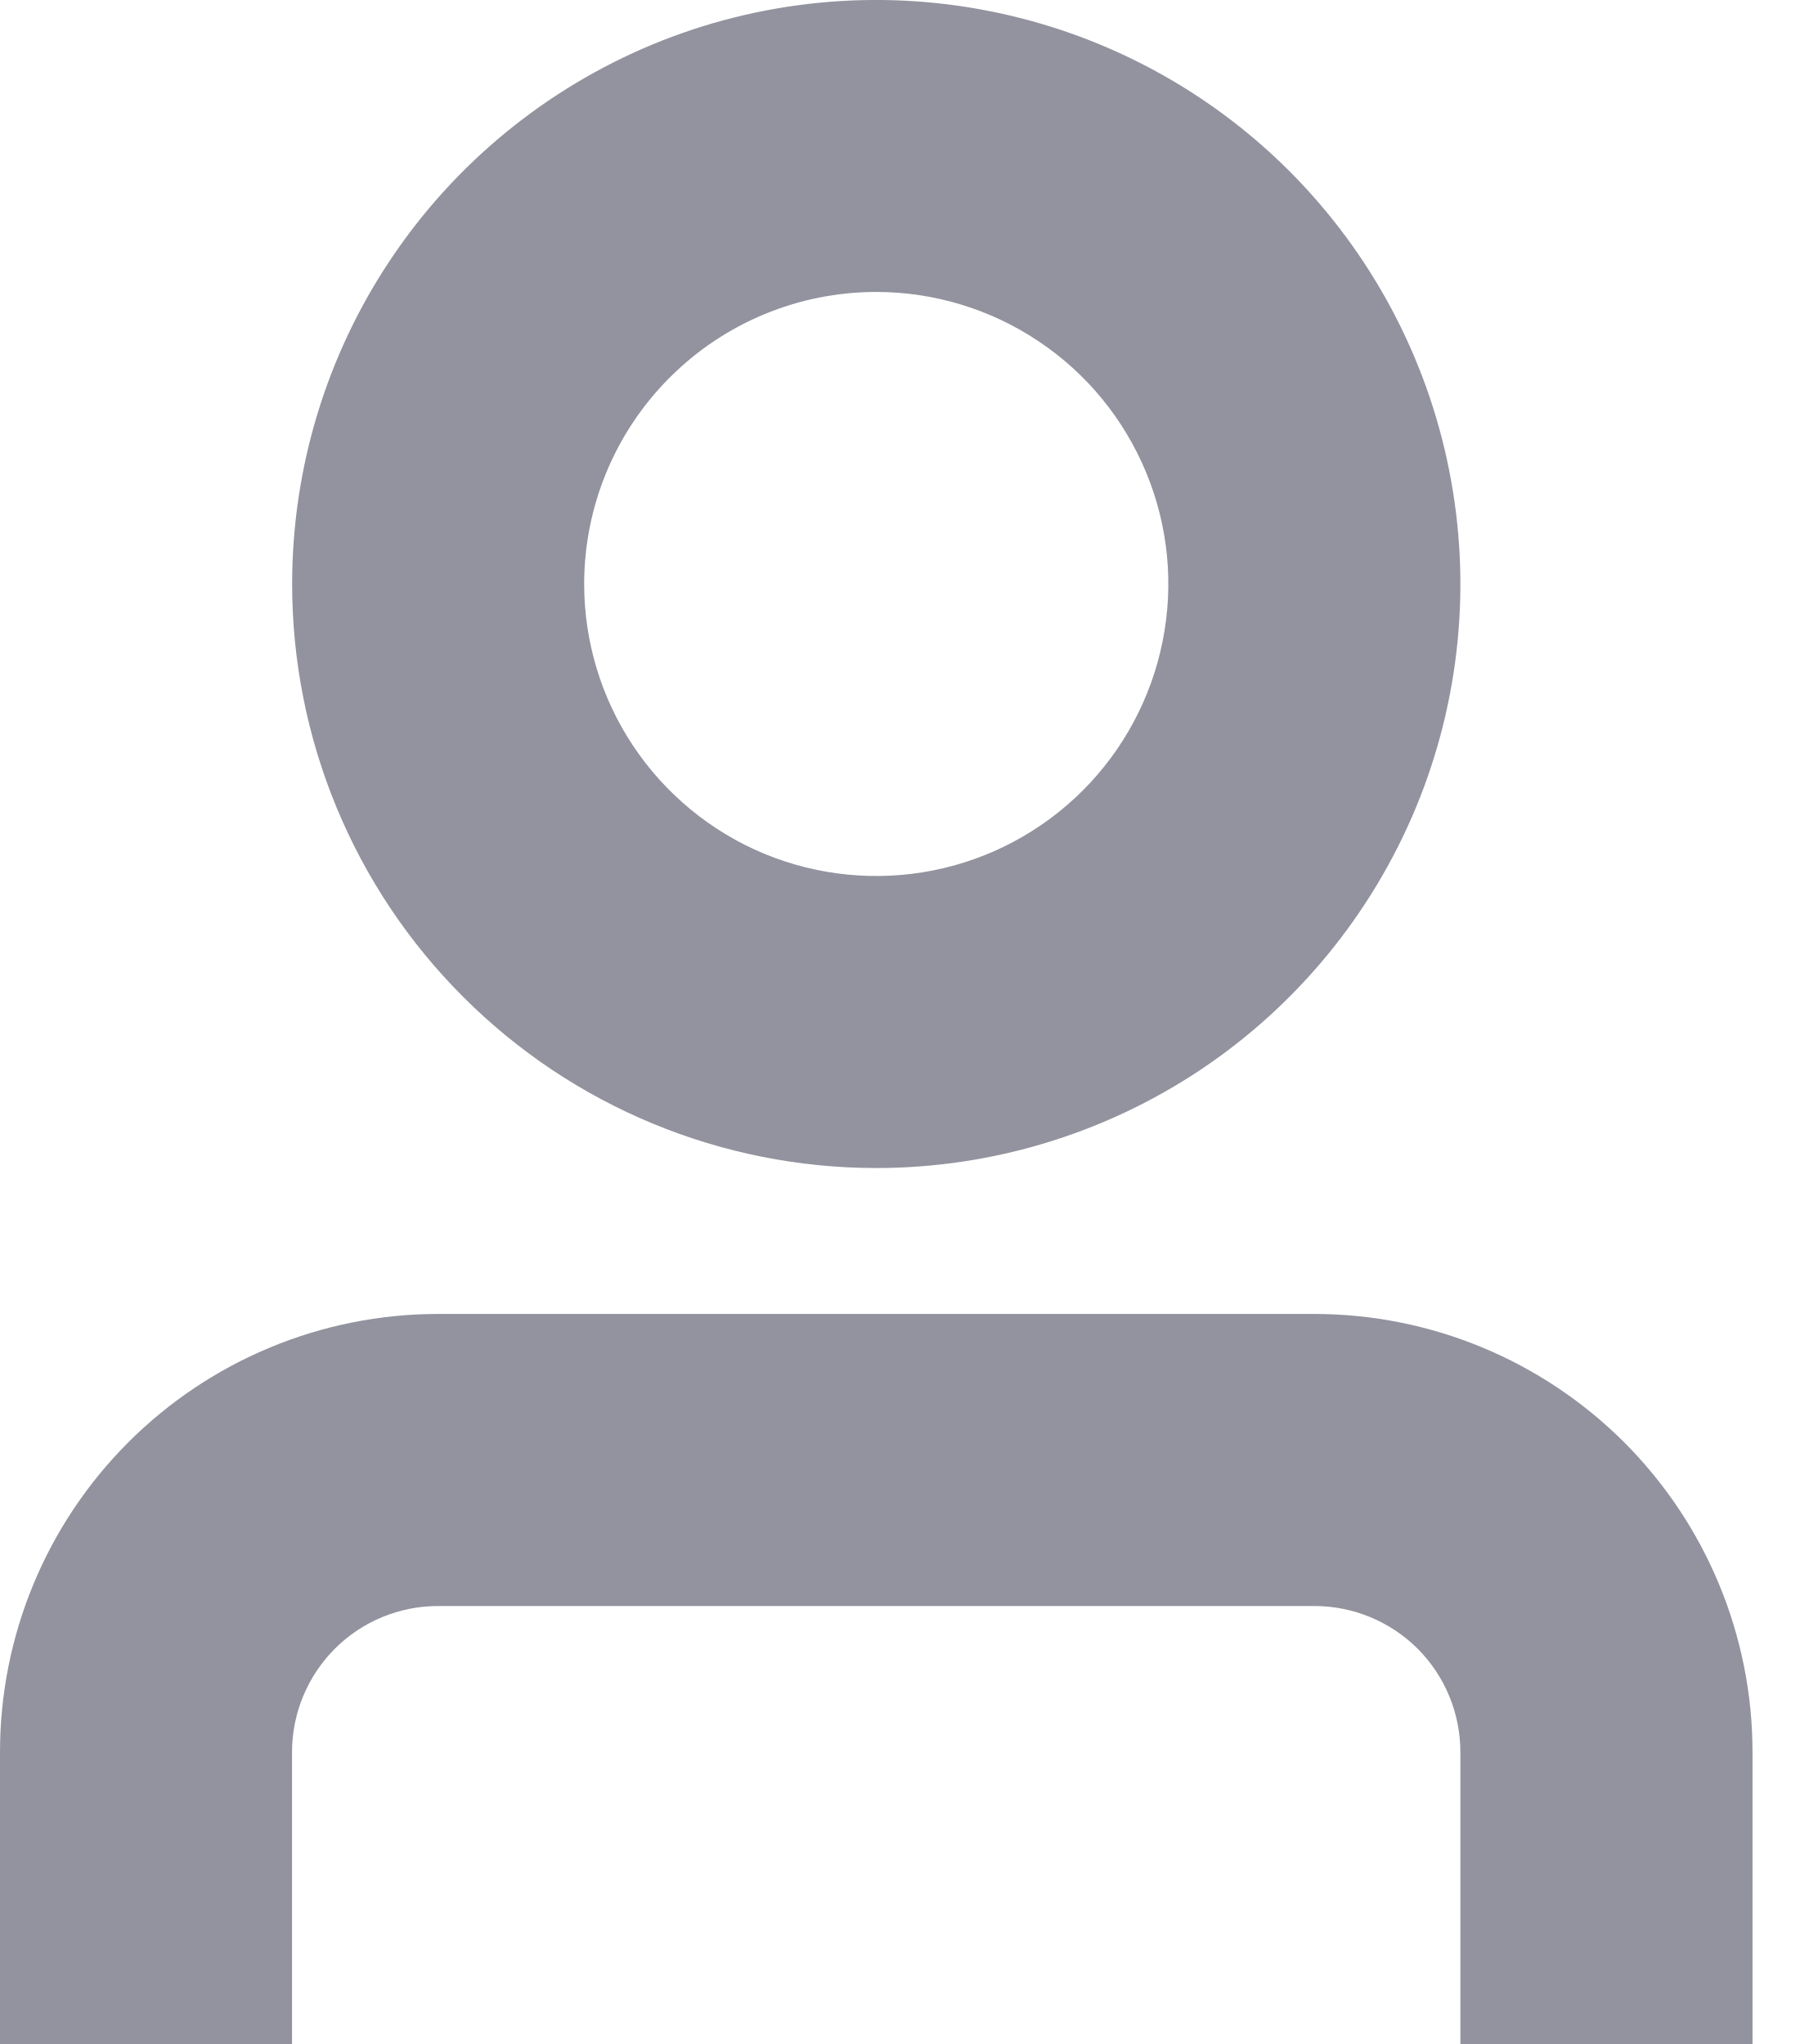
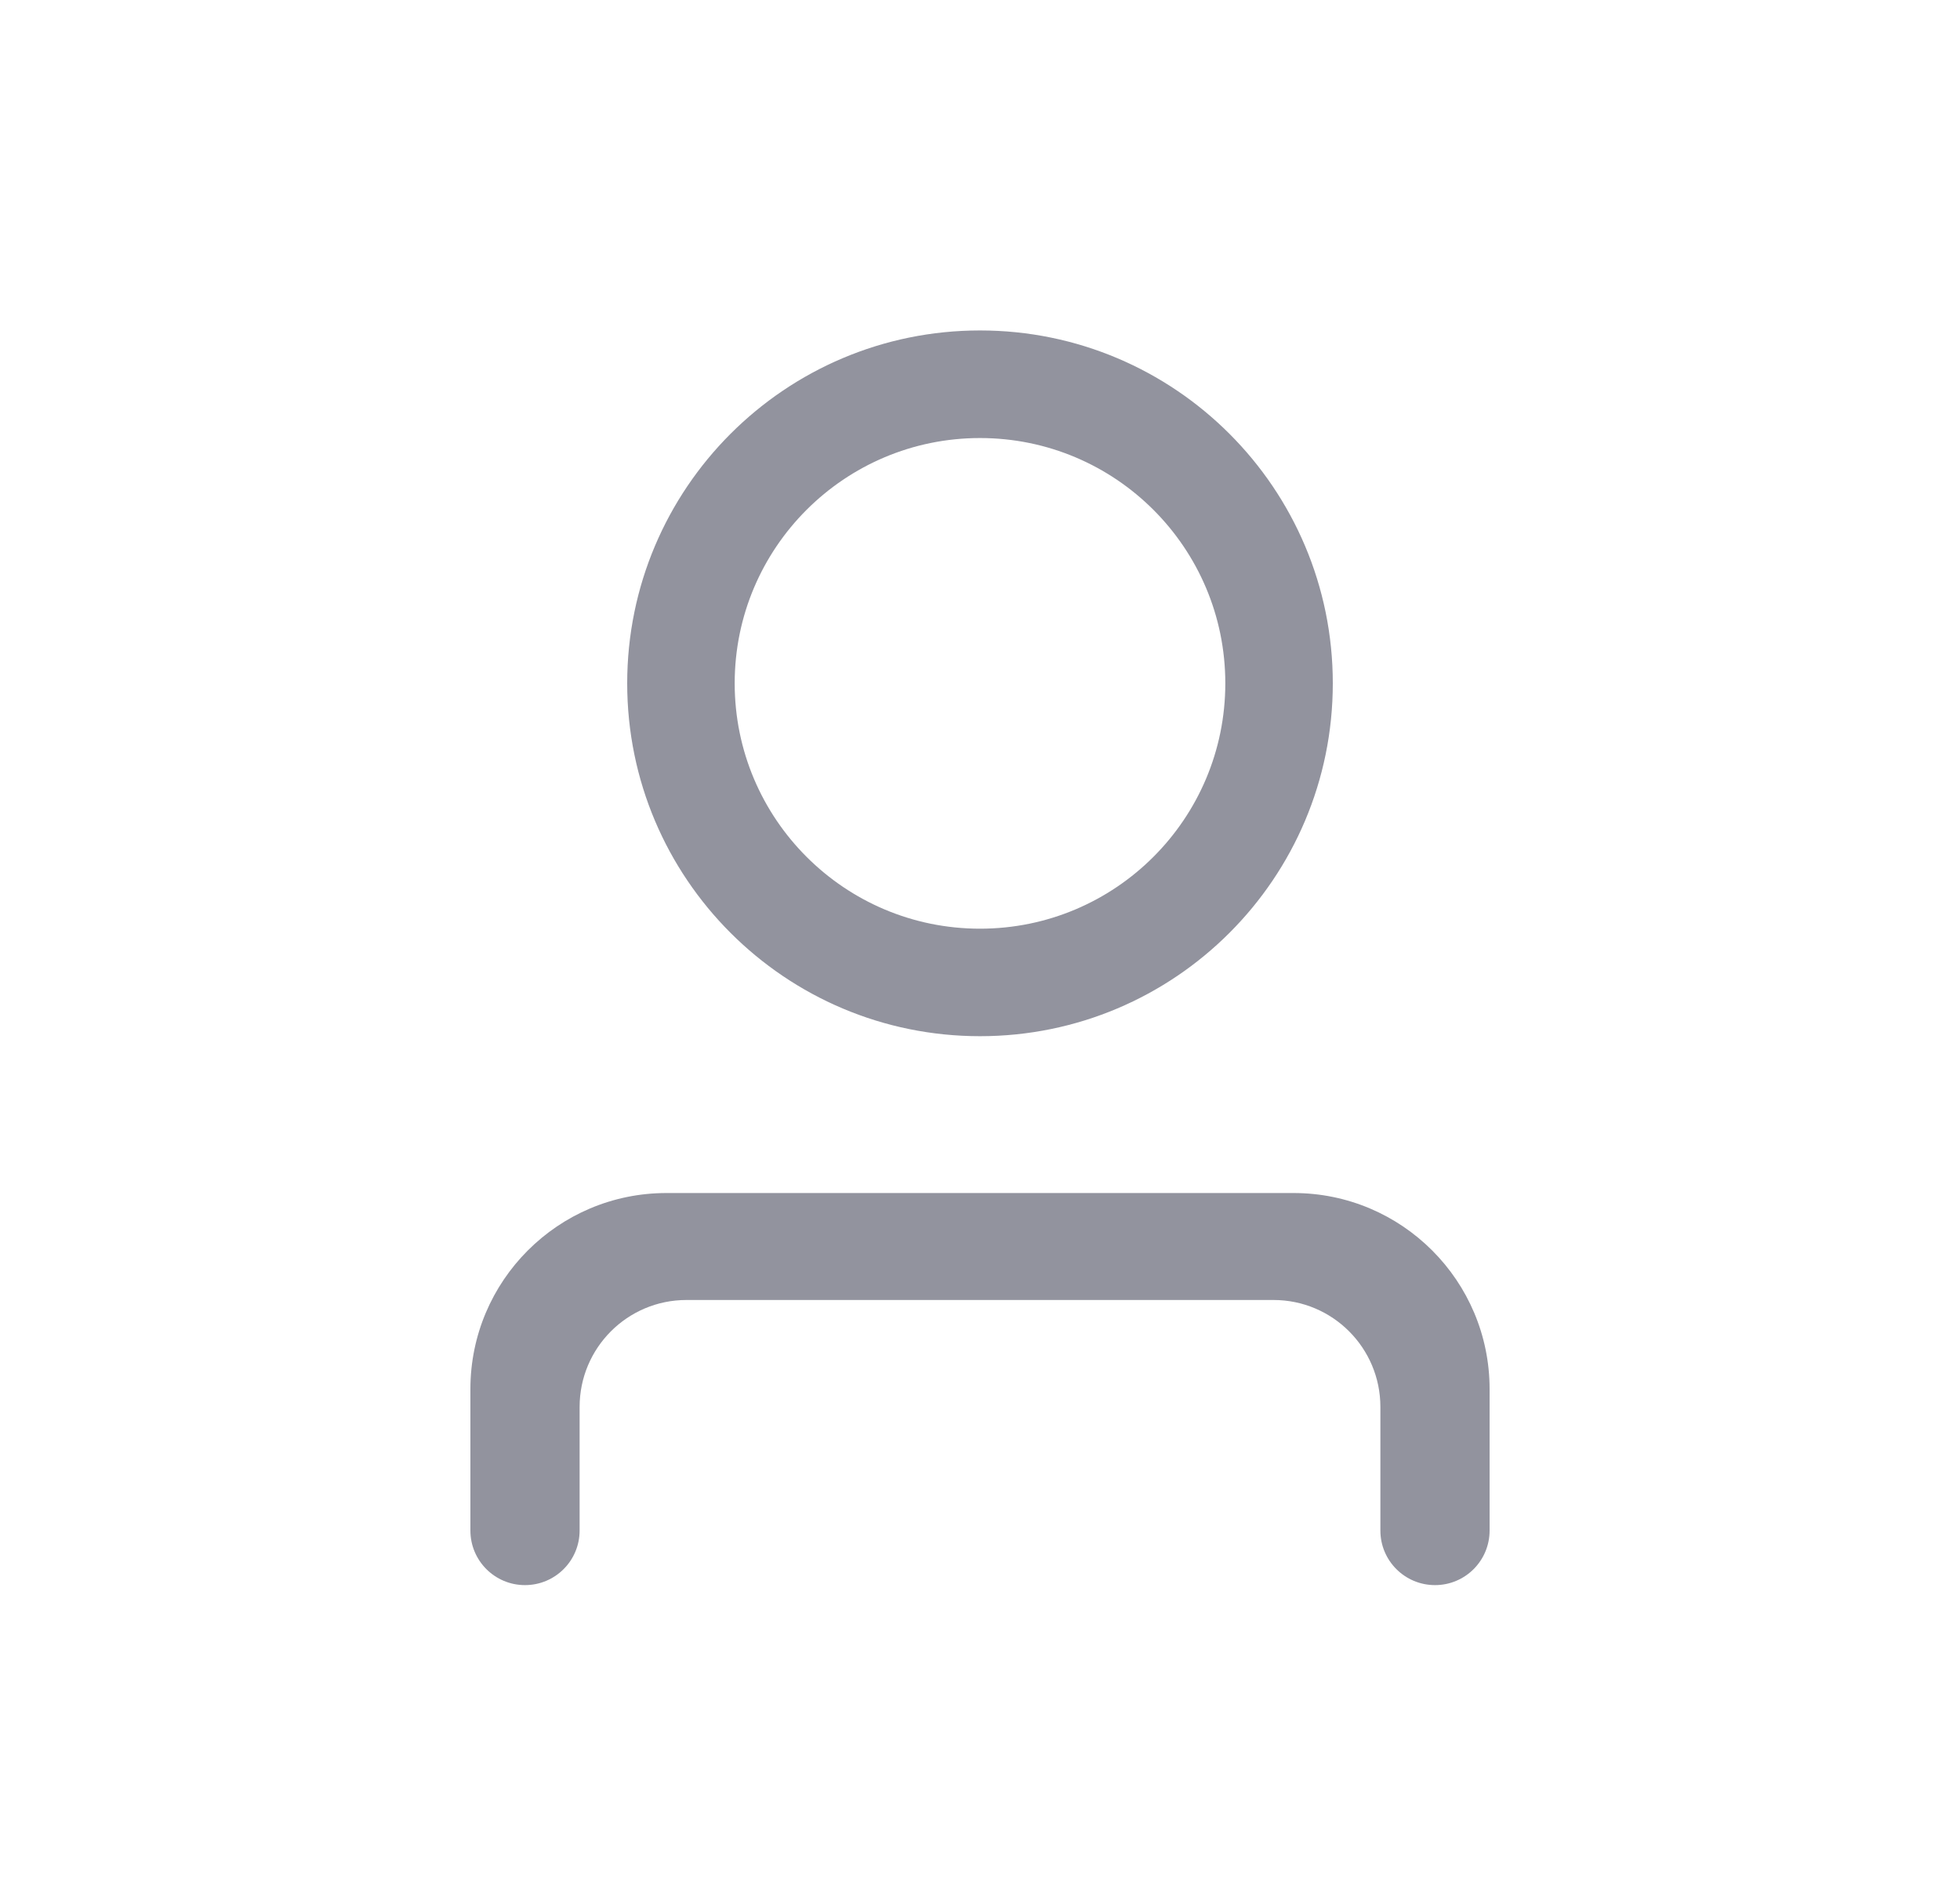
- <svg xmlns="http://www.w3.org/2000/svg" width="16" height="18" viewBox="0 0 16 18" fill="none">
-   <path d="M11.571 11.571H3.857C2.834 11.571 1.853 11.978 1.13 12.701C0.406 13.425 0 14.406 0 15.429V18H2.571V15.429C2.571 15.088 2.707 14.761 2.948 14.519C3.189 14.278 3.516 14.143 3.857 14.143H11.571C11.912 14.143 12.239 14.278 12.481 14.519C12.722 14.761 12.857 15.088 12.857 15.429V18H15.429V15.429C15.429 14.406 15.022 13.425 14.299 12.701C13.575 11.978 12.594 11.571 11.571 11.571Z" fill="#92939E" />
-   <path d="M7.714 10.286C8.732 10.286 9.726 9.984 10.572 9.419C11.417 8.854 12.076 8.051 12.466 7.111C12.855 6.171 12.957 5.137 12.758 4.14C12.56 3.142 12.07 2.226 11.351 1.506C10.632 0.787 9.715 0.297 8.718 0.099C7.72 -0.1 6.686 0.002 5.746 0.391C4.807 0.781 4.003 1.44 3.438 2.286C2.873 3.131 2.572 4.126 2.572 5.143C2.572 6.507 3.113 7.815 4.078 8.779C5.042 9.744 6.35 10.286 7.714 10.286ZM7.714 2.571C8.223 2.571 8.72 2.722 9.143 3.005C9.566 3.287 9.895 3.689 10.09 4.159C10.285 4.629 10.336 5.146 10.236 5.645C10.137 6.143 9.892 6.602 9.533 6.961C9.173 7.321 8.715 7.566 8.216 7.665C7.717 7.764 7.2 7.713 6.73 7.519C6.26 7.324 5.859 6.994 5.576 6.571C5.294 6.149 5.143 5.651 5.143 5.143C5.143 4.461 5.414 3.807 5.896 3.325C6.378 2.842 7.032 2.571 7.714 2.571Z" fill="#92939E" />
+ <svg xmlns="http://www.w3.org/2000/svg" width="25" height="24" viewBox="0 0 25 24" fill="none">
+   <path d="M6 17.714C6 16.334 7.119 15.214 8.5 15.214H12.5H16.5C17.881 15.214 19 16.334 19 17.714V19.518C19 19.903 18.688 20.214 18.304 20.214V20.214C17.919 20.214 17.607 19.903 17.607 19.518V17.942V17.942C17.607 17.189 16.997 16.578 16.244 16.578H12.5H8.756C8.003 16.578 7.393 17.189 7.393 17.942V17.942V19.518C7.393 19.903 7.081 20.214 6.696 20.214V20.214C6.312 20.214 6 19.903 6 19.518V17.714Z" fill="#92939E" />
+   <path d="M17 8.714C17 11.2 14.985 13.214 12.5 13.214C10.015 13.214 8 11.2 8 8.714C8 6.229 10.015 4.214 12.5 4.214C14.985 4.214 17 6.229 17 8.714ZM9.371 8.714C9.371 10.442 10.772 11.843 12.5 11.843C14.228 11.843 15.629 10.442 15.629 8.714C15.629 6.986 14.228 5.586 12.5 5.586C10.772 5.586 9.371 6.986 9.371 8.714Z" fill="#92939E" />
</svg>
